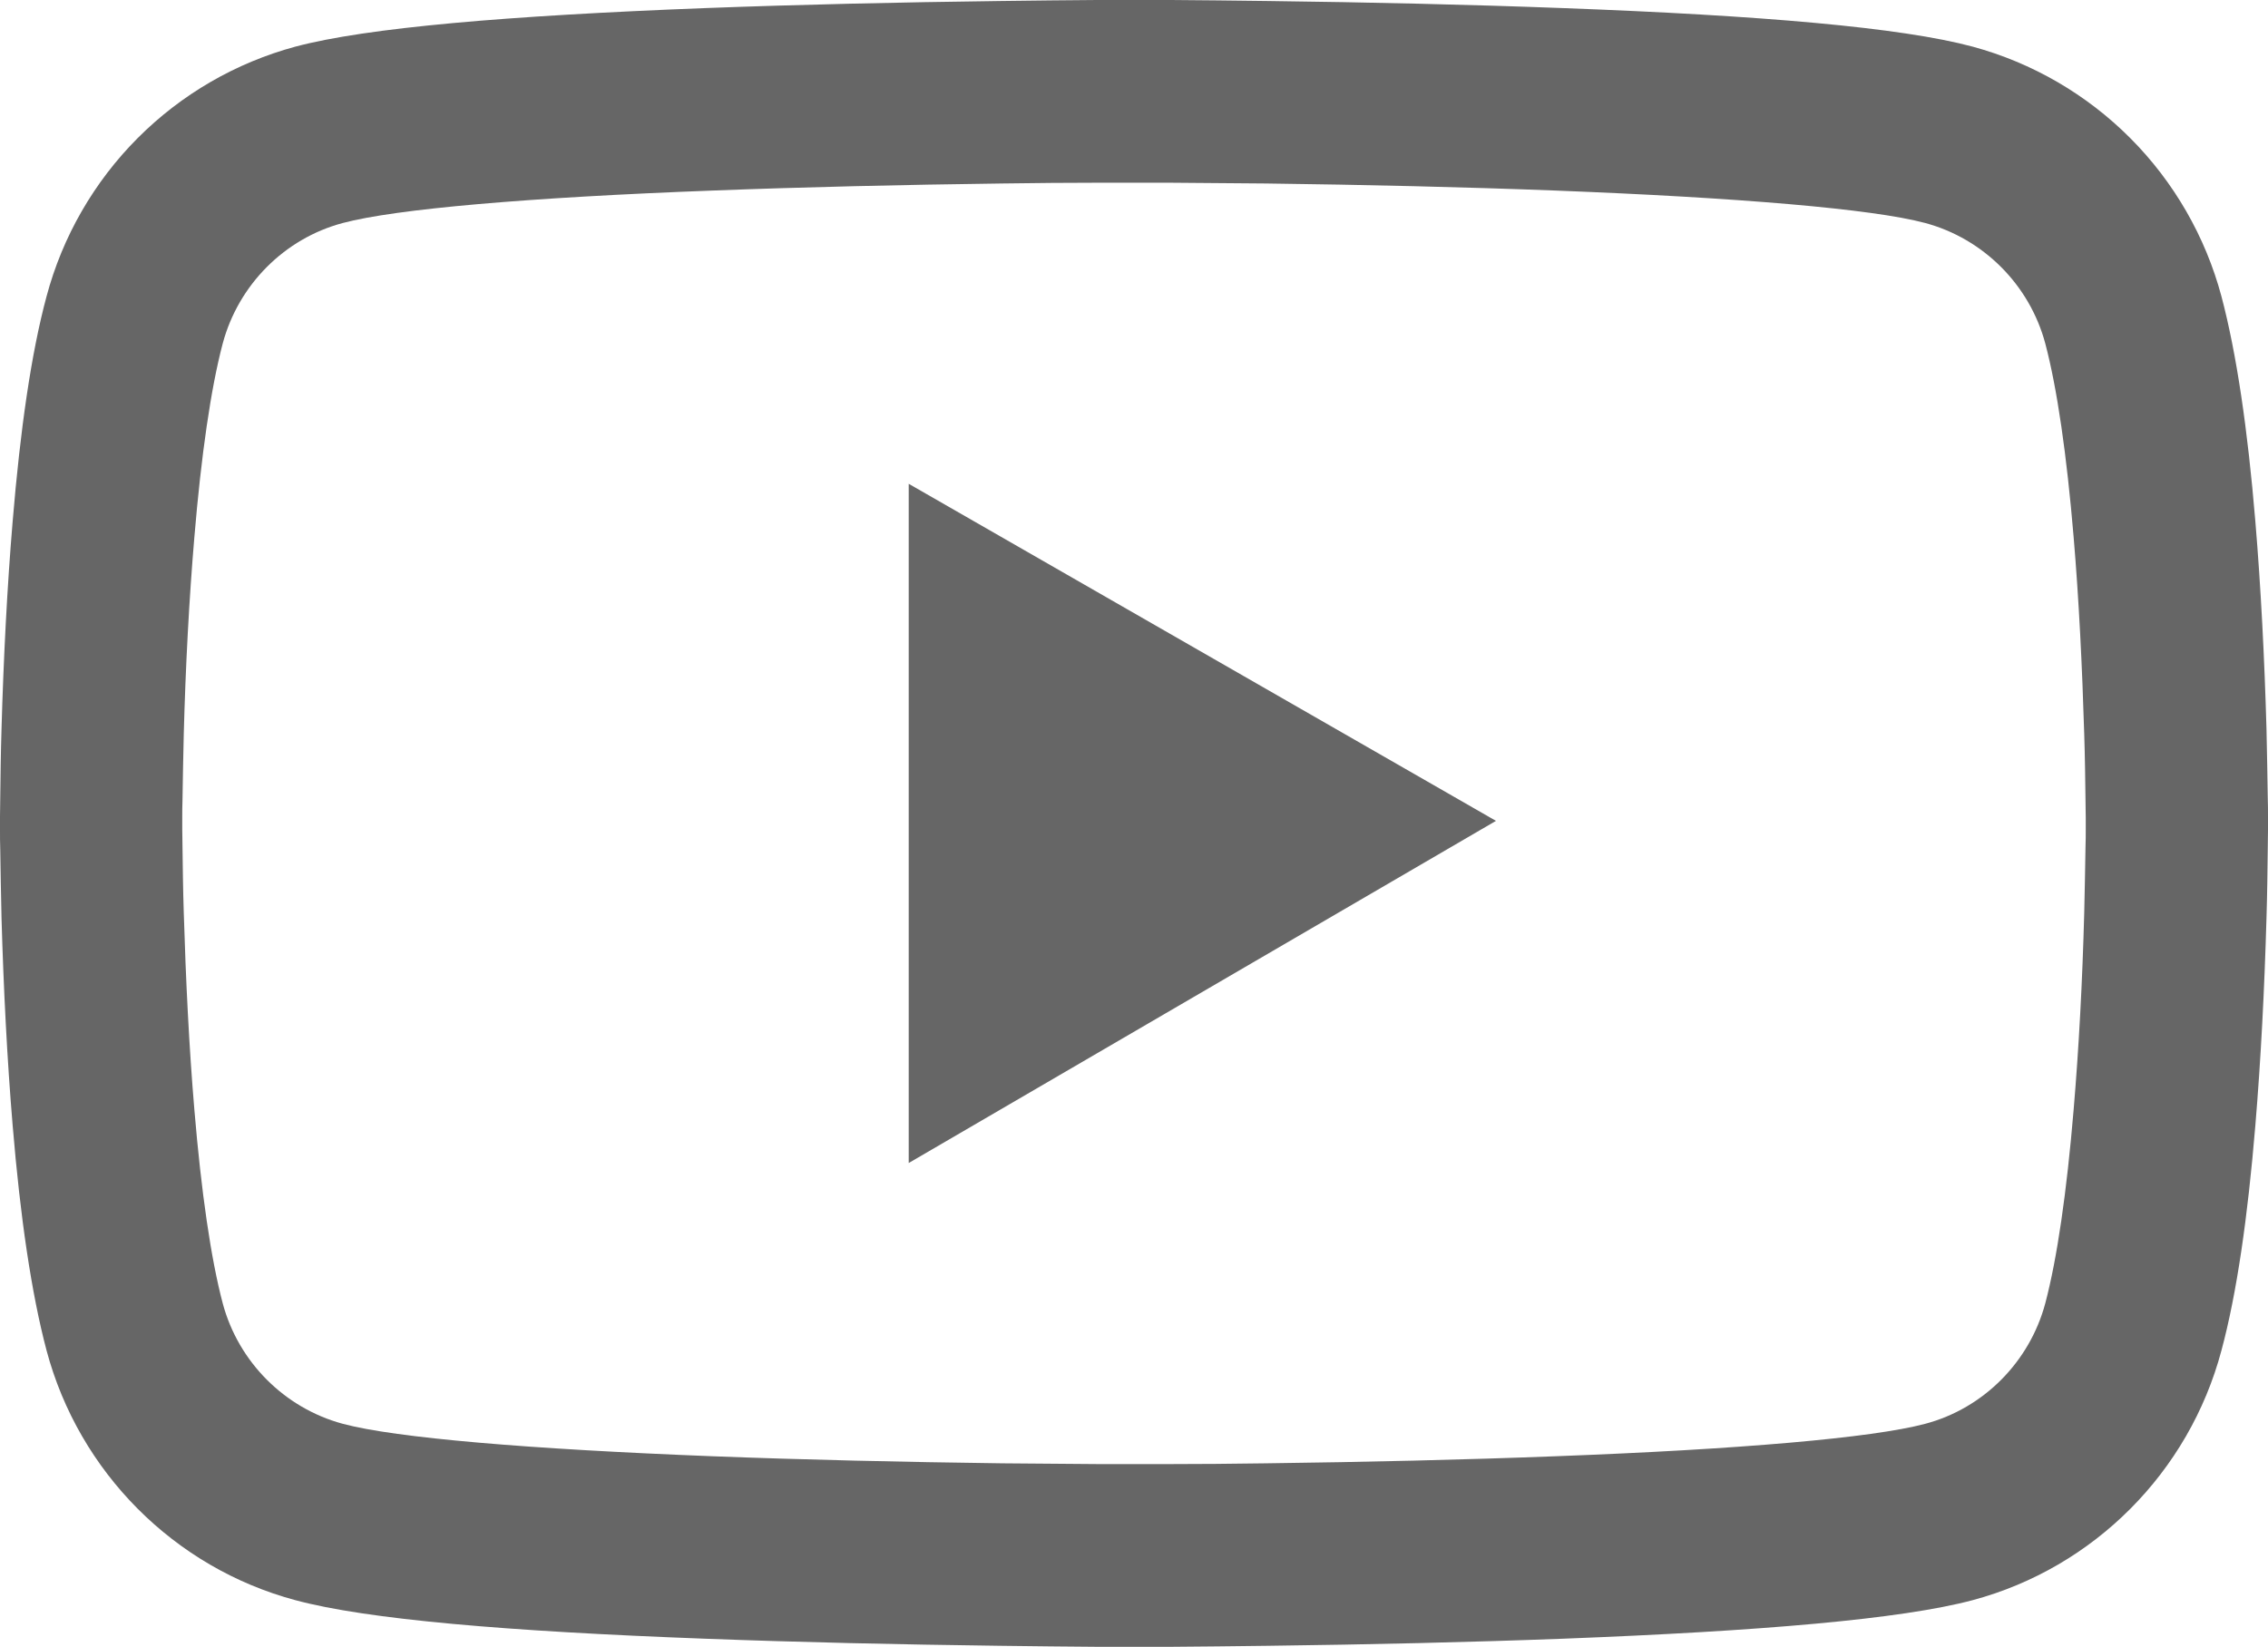
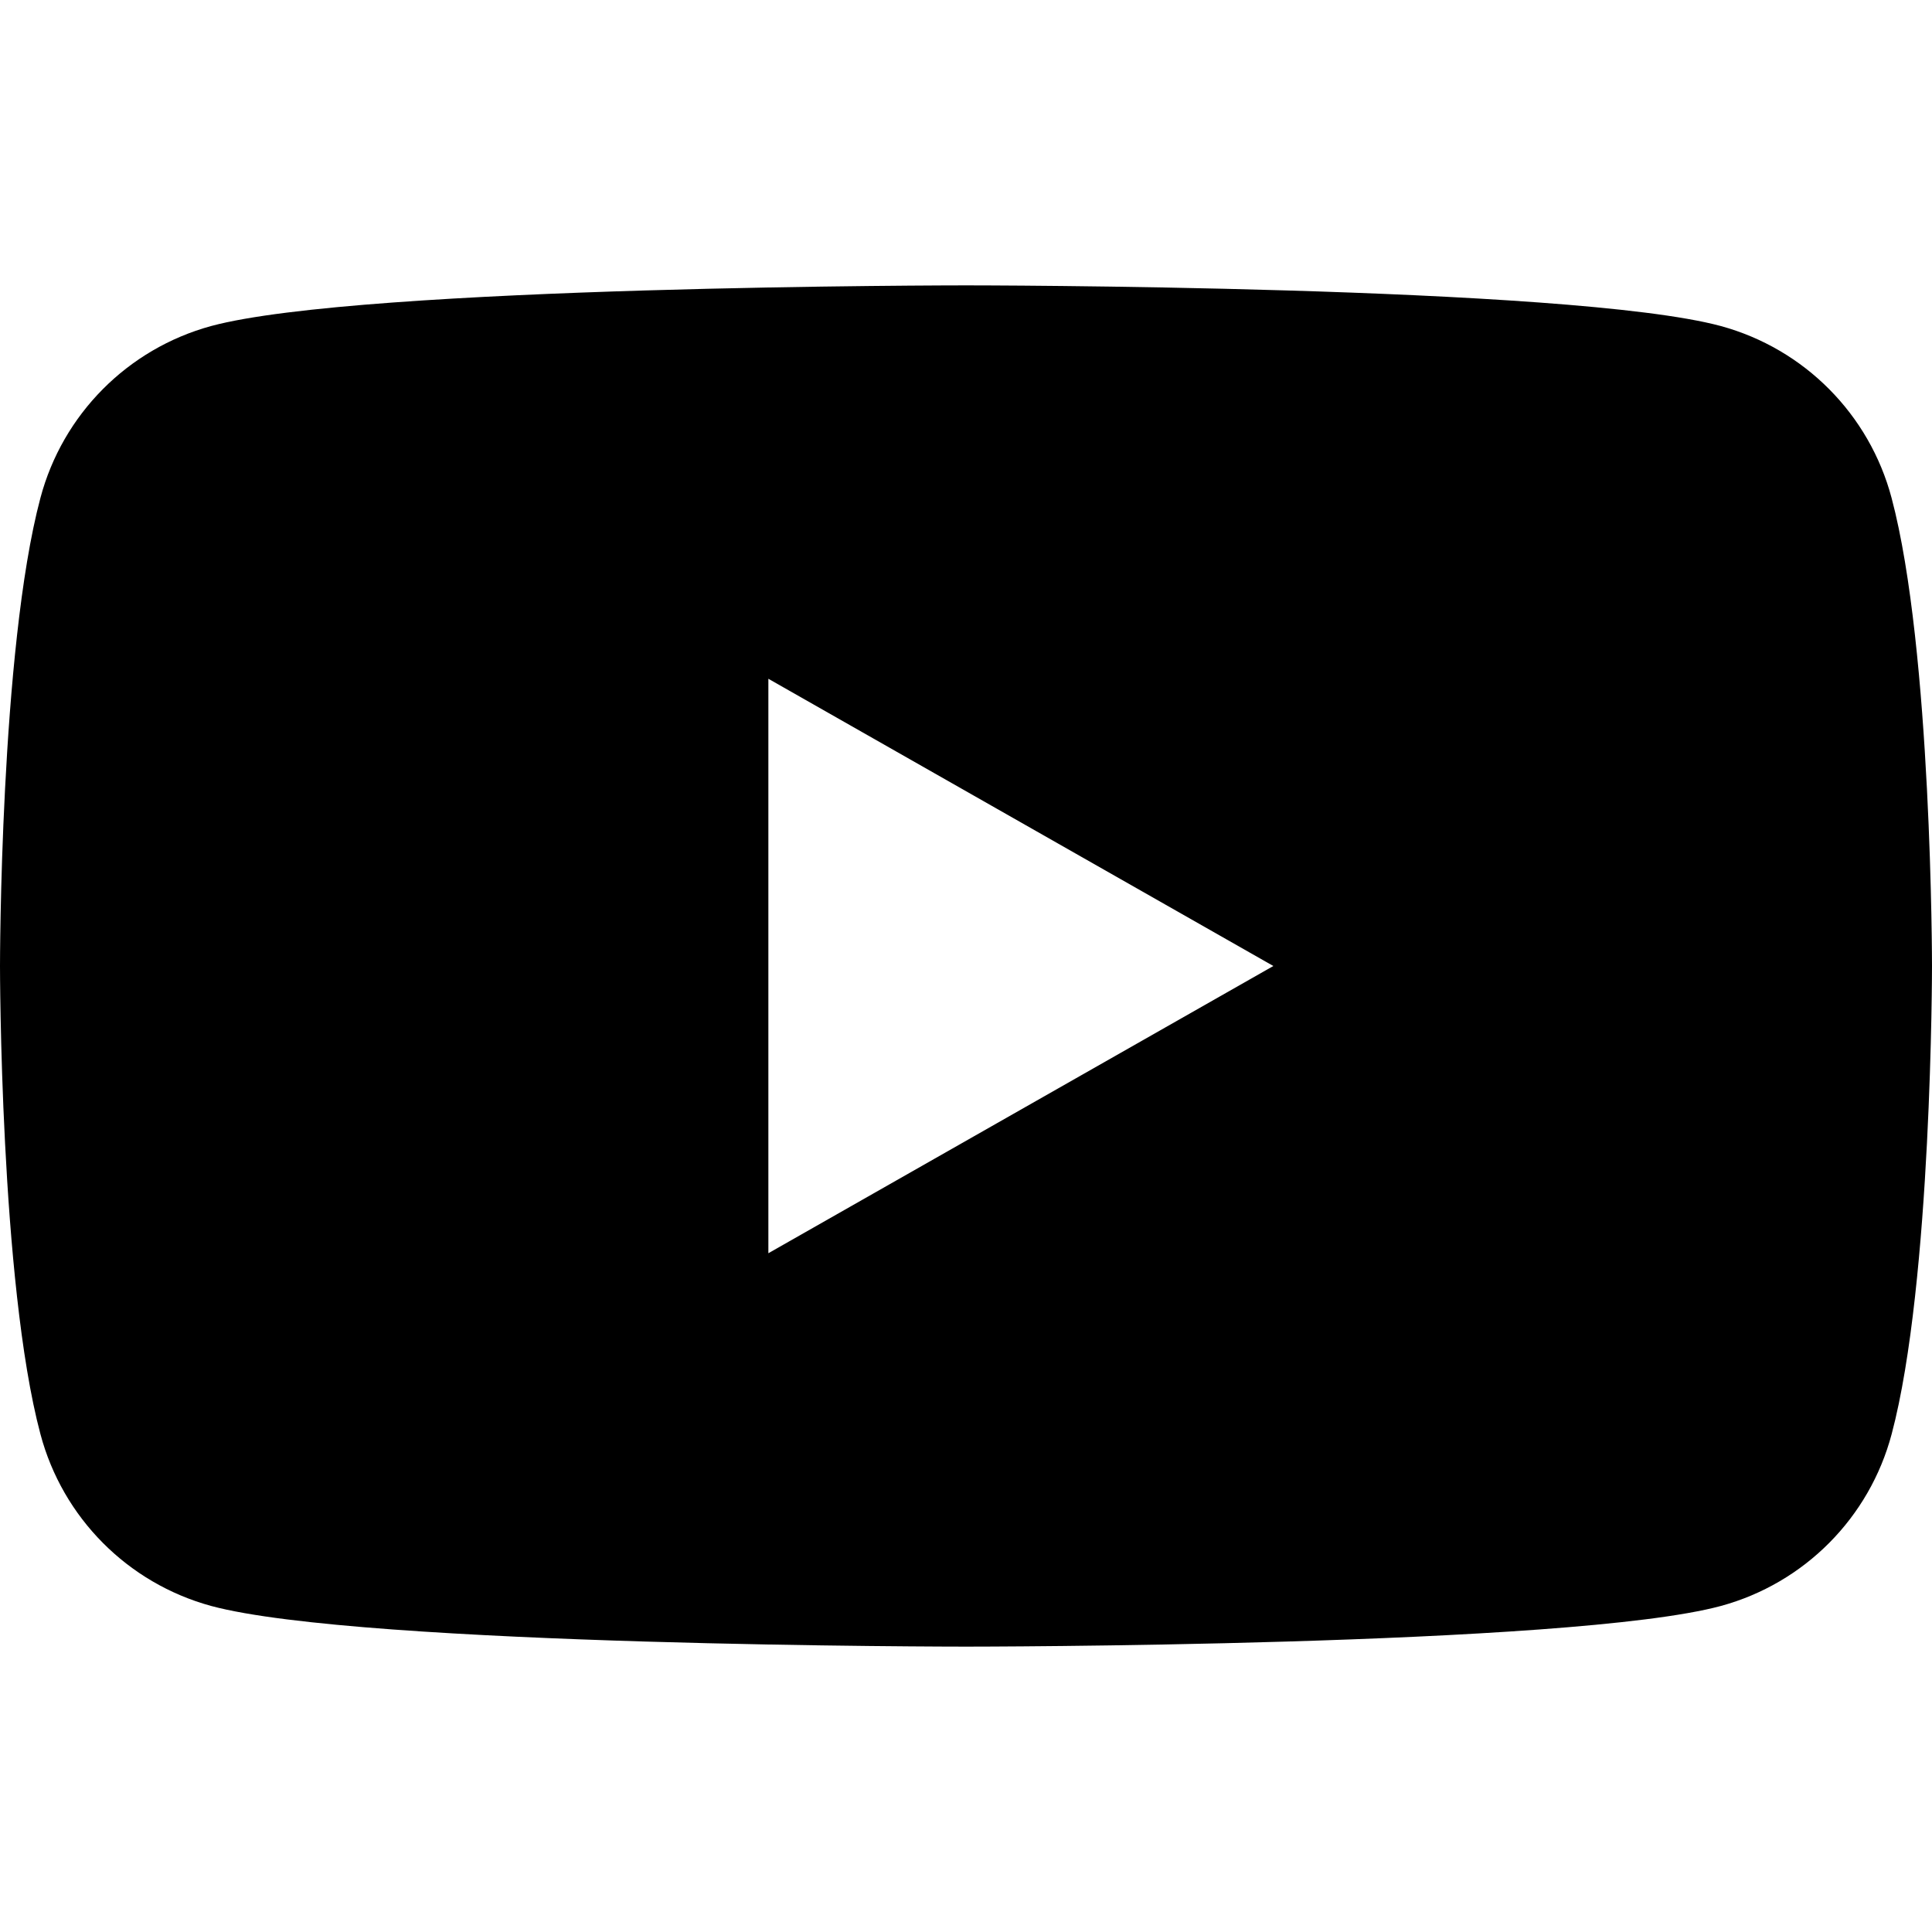
- <svg xmlns="http://www.w3.org/2000/svg" width="380" height="276" viewBox="0 0 380 276" fill="none">
-   <path d="M380 136.811C380 135.876 380 134.814 379.958 133.583C379.915 130.142 379.83 126.277 379.746 122.157C379.406 110.307 378.812 98.499 377.879 87.37C376.607 72.037 374.741 59.252 372.196 49.653C369.511 39.635 364.247 30.499 356.932 23.157C349.616 15.815 340.504 10.525 330.507 7.815C318.504 4.587 295.009 2.591 261.929 1.359C246.194 0.765 229.357 0.382 212.52 0.17C206.625 0.085 201.154 0.042 196.234 0H183.766C178.846 0.042 173.375 0.085 167.48 0.17C150.643 0.382 133.806 0.765 118.071 1.359C84.991 2.633 61.453 4.63 49.493 7.815C39.493 10.518 30.378 15.806 23.061 23.149C15.744 30.492 10.482 39.632 7.804 49.653C5.217 59.252 3.393 72.037 2.121 87.37C1.188 98.499 0.594 110.307 0.254 122.157C0.127 126.277 0.085 130.142 0.042 133.583C0.042 134.814 0 135.876 0 136.811V139.189C0 140.124 -6.47768e-07 141.186 0.042 142.417C0.085 145.858 0.17 149.723 0.254 153.843C0.594 165.693 1.188 177.501 2.121 188.63C3.393 203.963 5.259 216.748 7.804 226.347C13.232 246.693 29.179 262.748 49.493 268.185C61.453 271.413 84.991 273.409 118.071 274.641C133.806 275.235 150.643 275.618 167.48 275.83C173.375 275.915 178.846 275.958 183.766 276H196.234C201.154 275.958 206.625 275.915 212.52 275.83C229.357 275.618 246.194 275.235 261.929 274.641C295.009 273.367 318.547 271.37 330.507 268.185C350.821 262.748 366.768 246.735 372.196 226.347C374.783 216.748 376.607 203.963 377.879 188.63C378.812 177.501 379.406 165.693 379.746 153.843C379.873 149.723 379.915 145.858 379.958 142.417C379.958 141.186 380 140.124 380 139.189V136.811ZM349.464 139.019C349.464 139.911 349.464 140.888 349.422 142.035C349.379 145.348 349.295 149.001 349.21 152.951C348.913 164.249 348.319 175.548 347.429 186.039C346.283 199.716 344.672 210.929 342.679 218.447C340.049 228.259 332.33 236.031 322.576 238.622C313.67 241.001 291.234 242.912 260.741 244.059C245.304 244.654 228.679 245.036 212.096 245.248C206.286 245.333 200.9 245.376 196.065 245.376H183.935L167.904 245.248C151.321 245.036 134.739 244.654 119.259 244.059C88.766 242.87 66.288 241.001 57.424 238.622C47.67 235.989 39.951 228.259 37.321 218.447C35.328 210.929 33.717 199.716 32.571 186.039C31.681 175.548 31.13 164.249 30.79 152.951C30.663 149.001 30.62 145.306 30.578 142.035C30.578 140.888 30.536 139.869 30.536 139.019V136.981C30.536 136.089 30.536 135.112 30.578 133.965C30.62 130.652 30.705 126.999 30.79 123.049C31.087 111.751 31.681 100.452 32.571 89.961C33.717 76.284 35.328 65.071 37.321 57.553C39.951 47.742 47.67 39.969 57.424 37.378C66.33 34.999 88.766 33.088 119.259 31.941C134.696 31.346 151.321 30.964 167.904 30.752C173.714 30.667 179.1 30.624 183.935 30.624H196.065L212.096 30.752C228.679 30.964 245.261 31.346 260.741 31.941C291.234 33.13 313.712 34.999 322.576 37.378C332.33 40.011 340.049 47.742 342.679 57.553C344.672 65.071 346.283 76.284 347.429 89.961C348.319 100.452 348.871 111.751 349.21 123.049C349.337 126.999 349.379 130.694 349.422 133.965C349.422 135.112 349.464 136.131 349.464 136.981V139.019ZM152.254 194.916L250.647 137.575L152.254 81.084V194.916Z" fill="#666666" />
+ <svg xmlns="http://www.w3.org/2000/svg" role="img" viewBox="0 0 24 24">
+   <path d="M23.498 6.186a3.016 3.016 0 0 0-2.122-2.136C19.505 3.545 12 3.545 12 3.545s-7.505 0-9.377.505A3.017 3.017 0 0 0 .502 6.186C0 8.07 0 12 0 12s0 3.93.502 5.814a3.016 3.016 0 0 0 2.122 2.136c1.871.505 9.376.505 9.376.505s7.505 0 9.377-.505a3.015 3.015 0 0 0 2.122-2.136C24 15.93 24 12 24 12s0-3.93-.502-5.814zM9.545 15.568V8.432L15.818 12l-6.273 3.568z" />
</svg>
